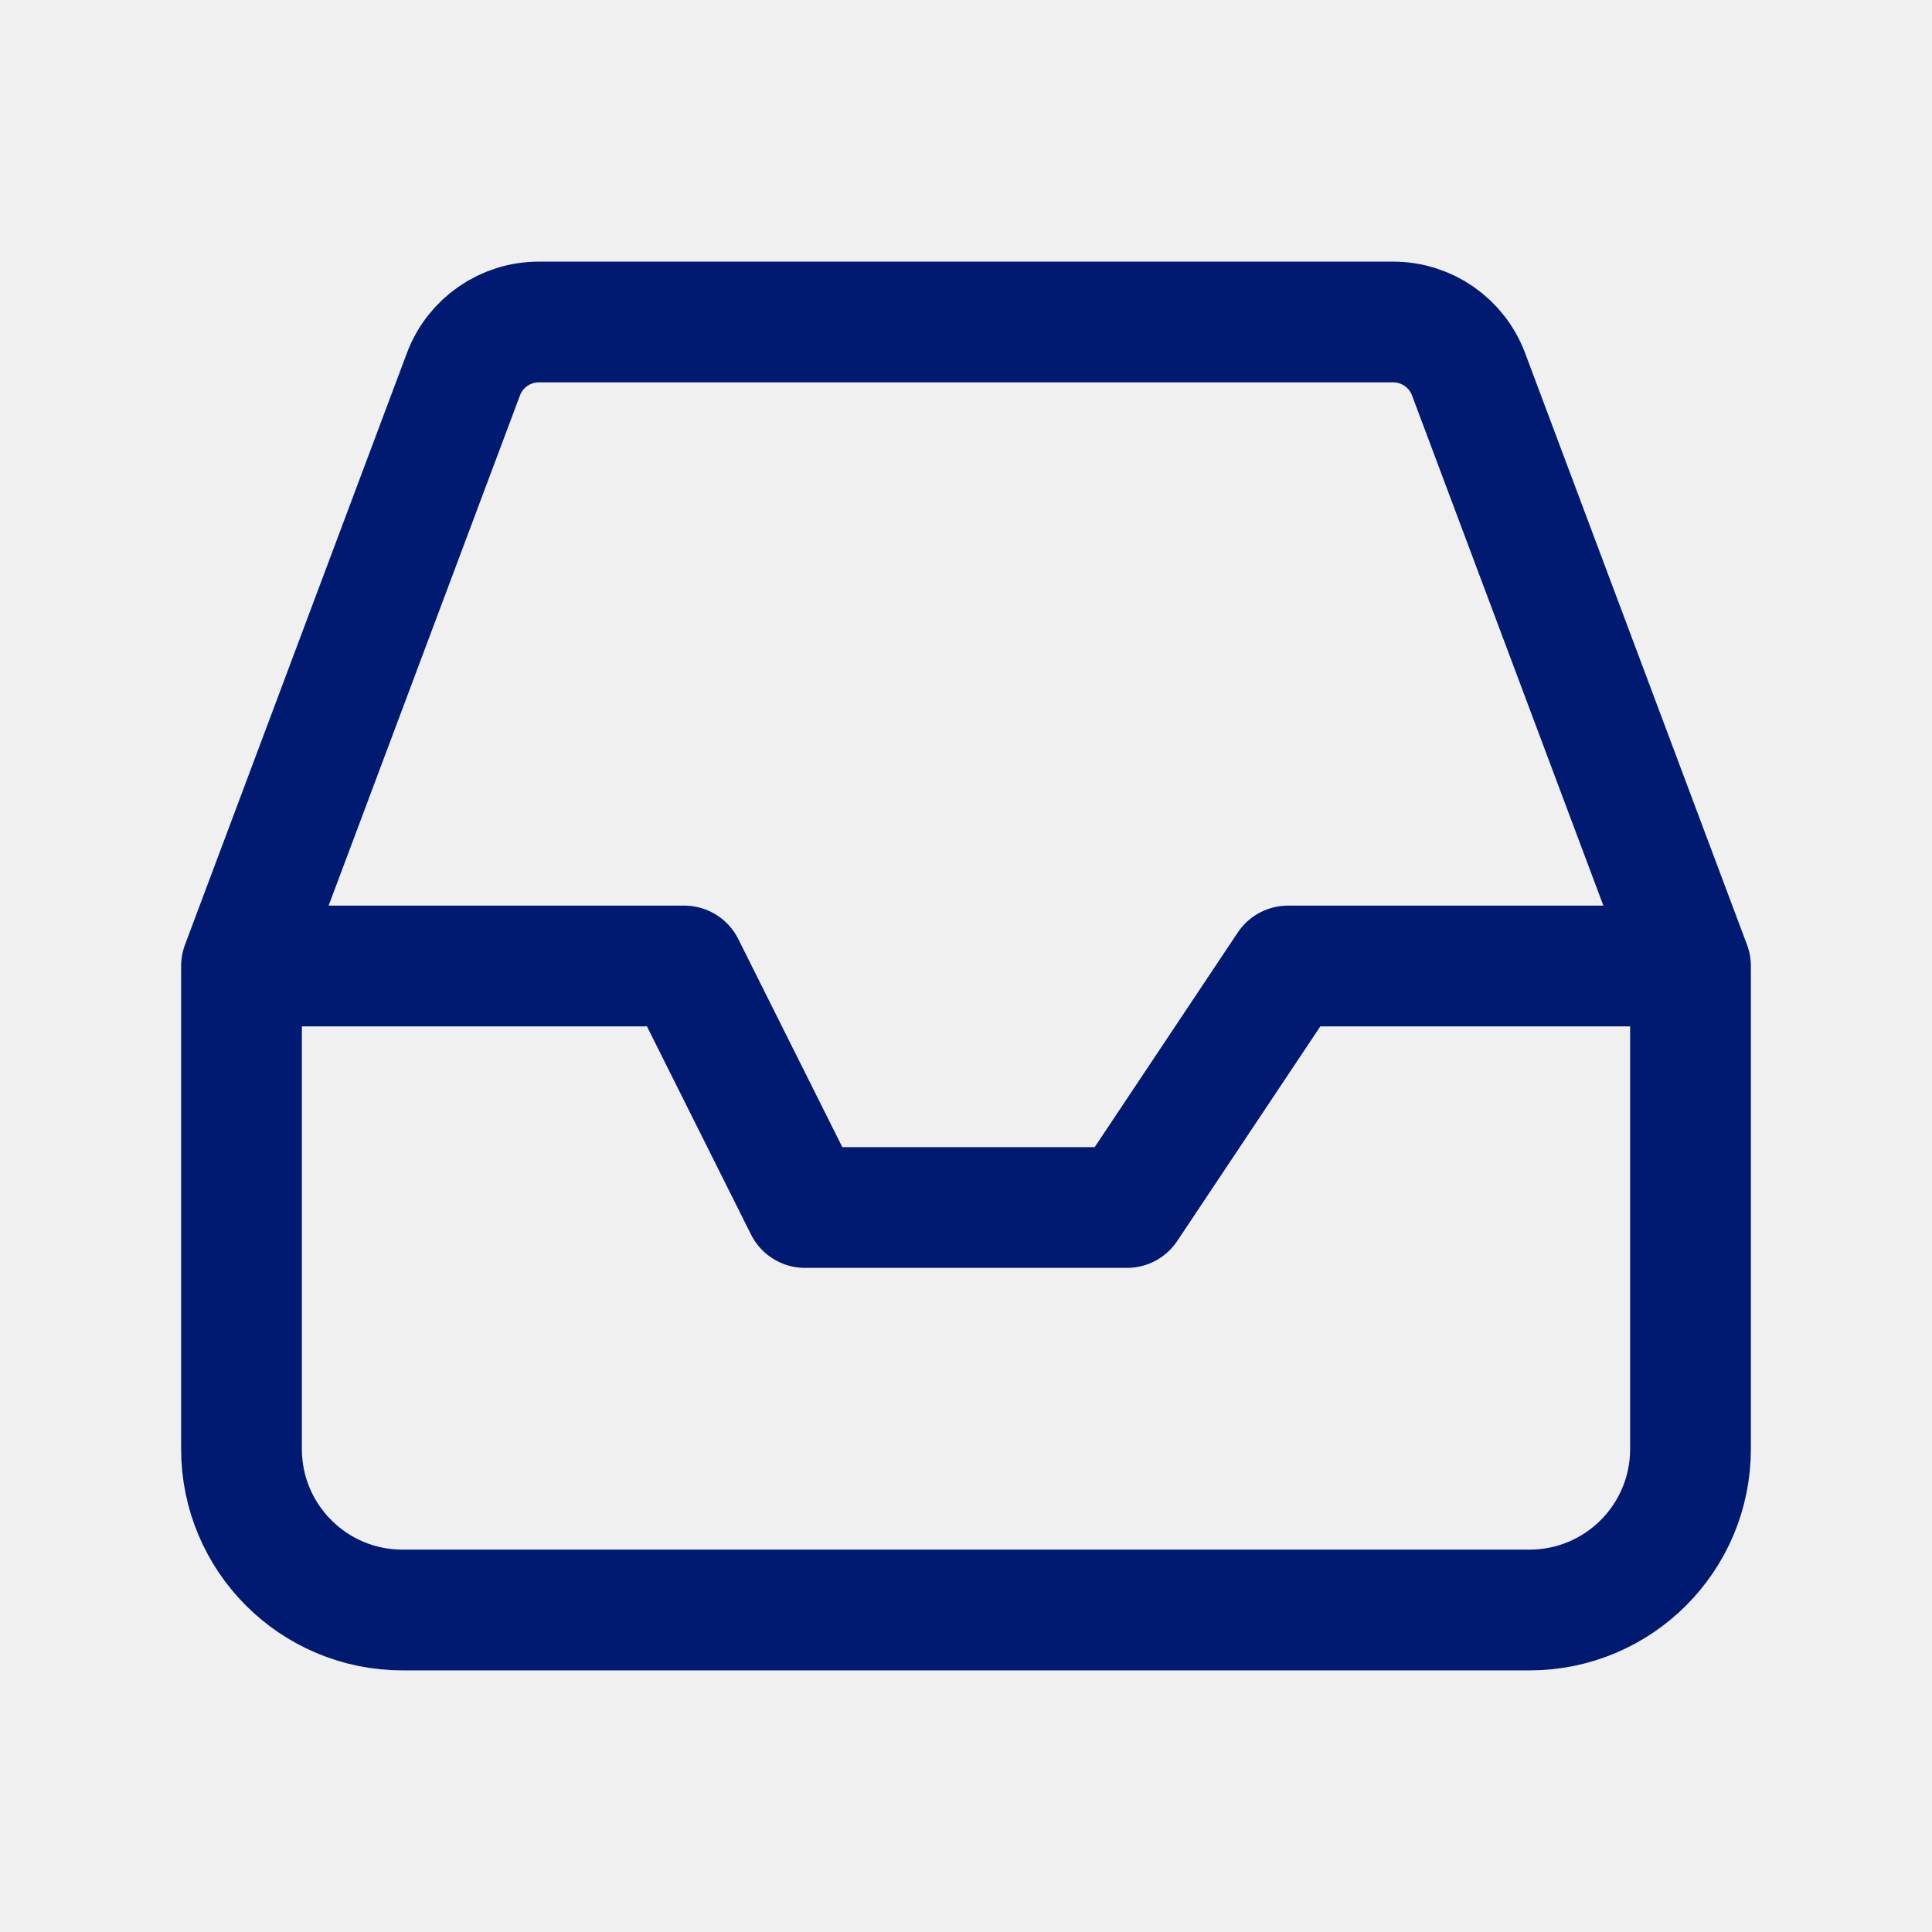
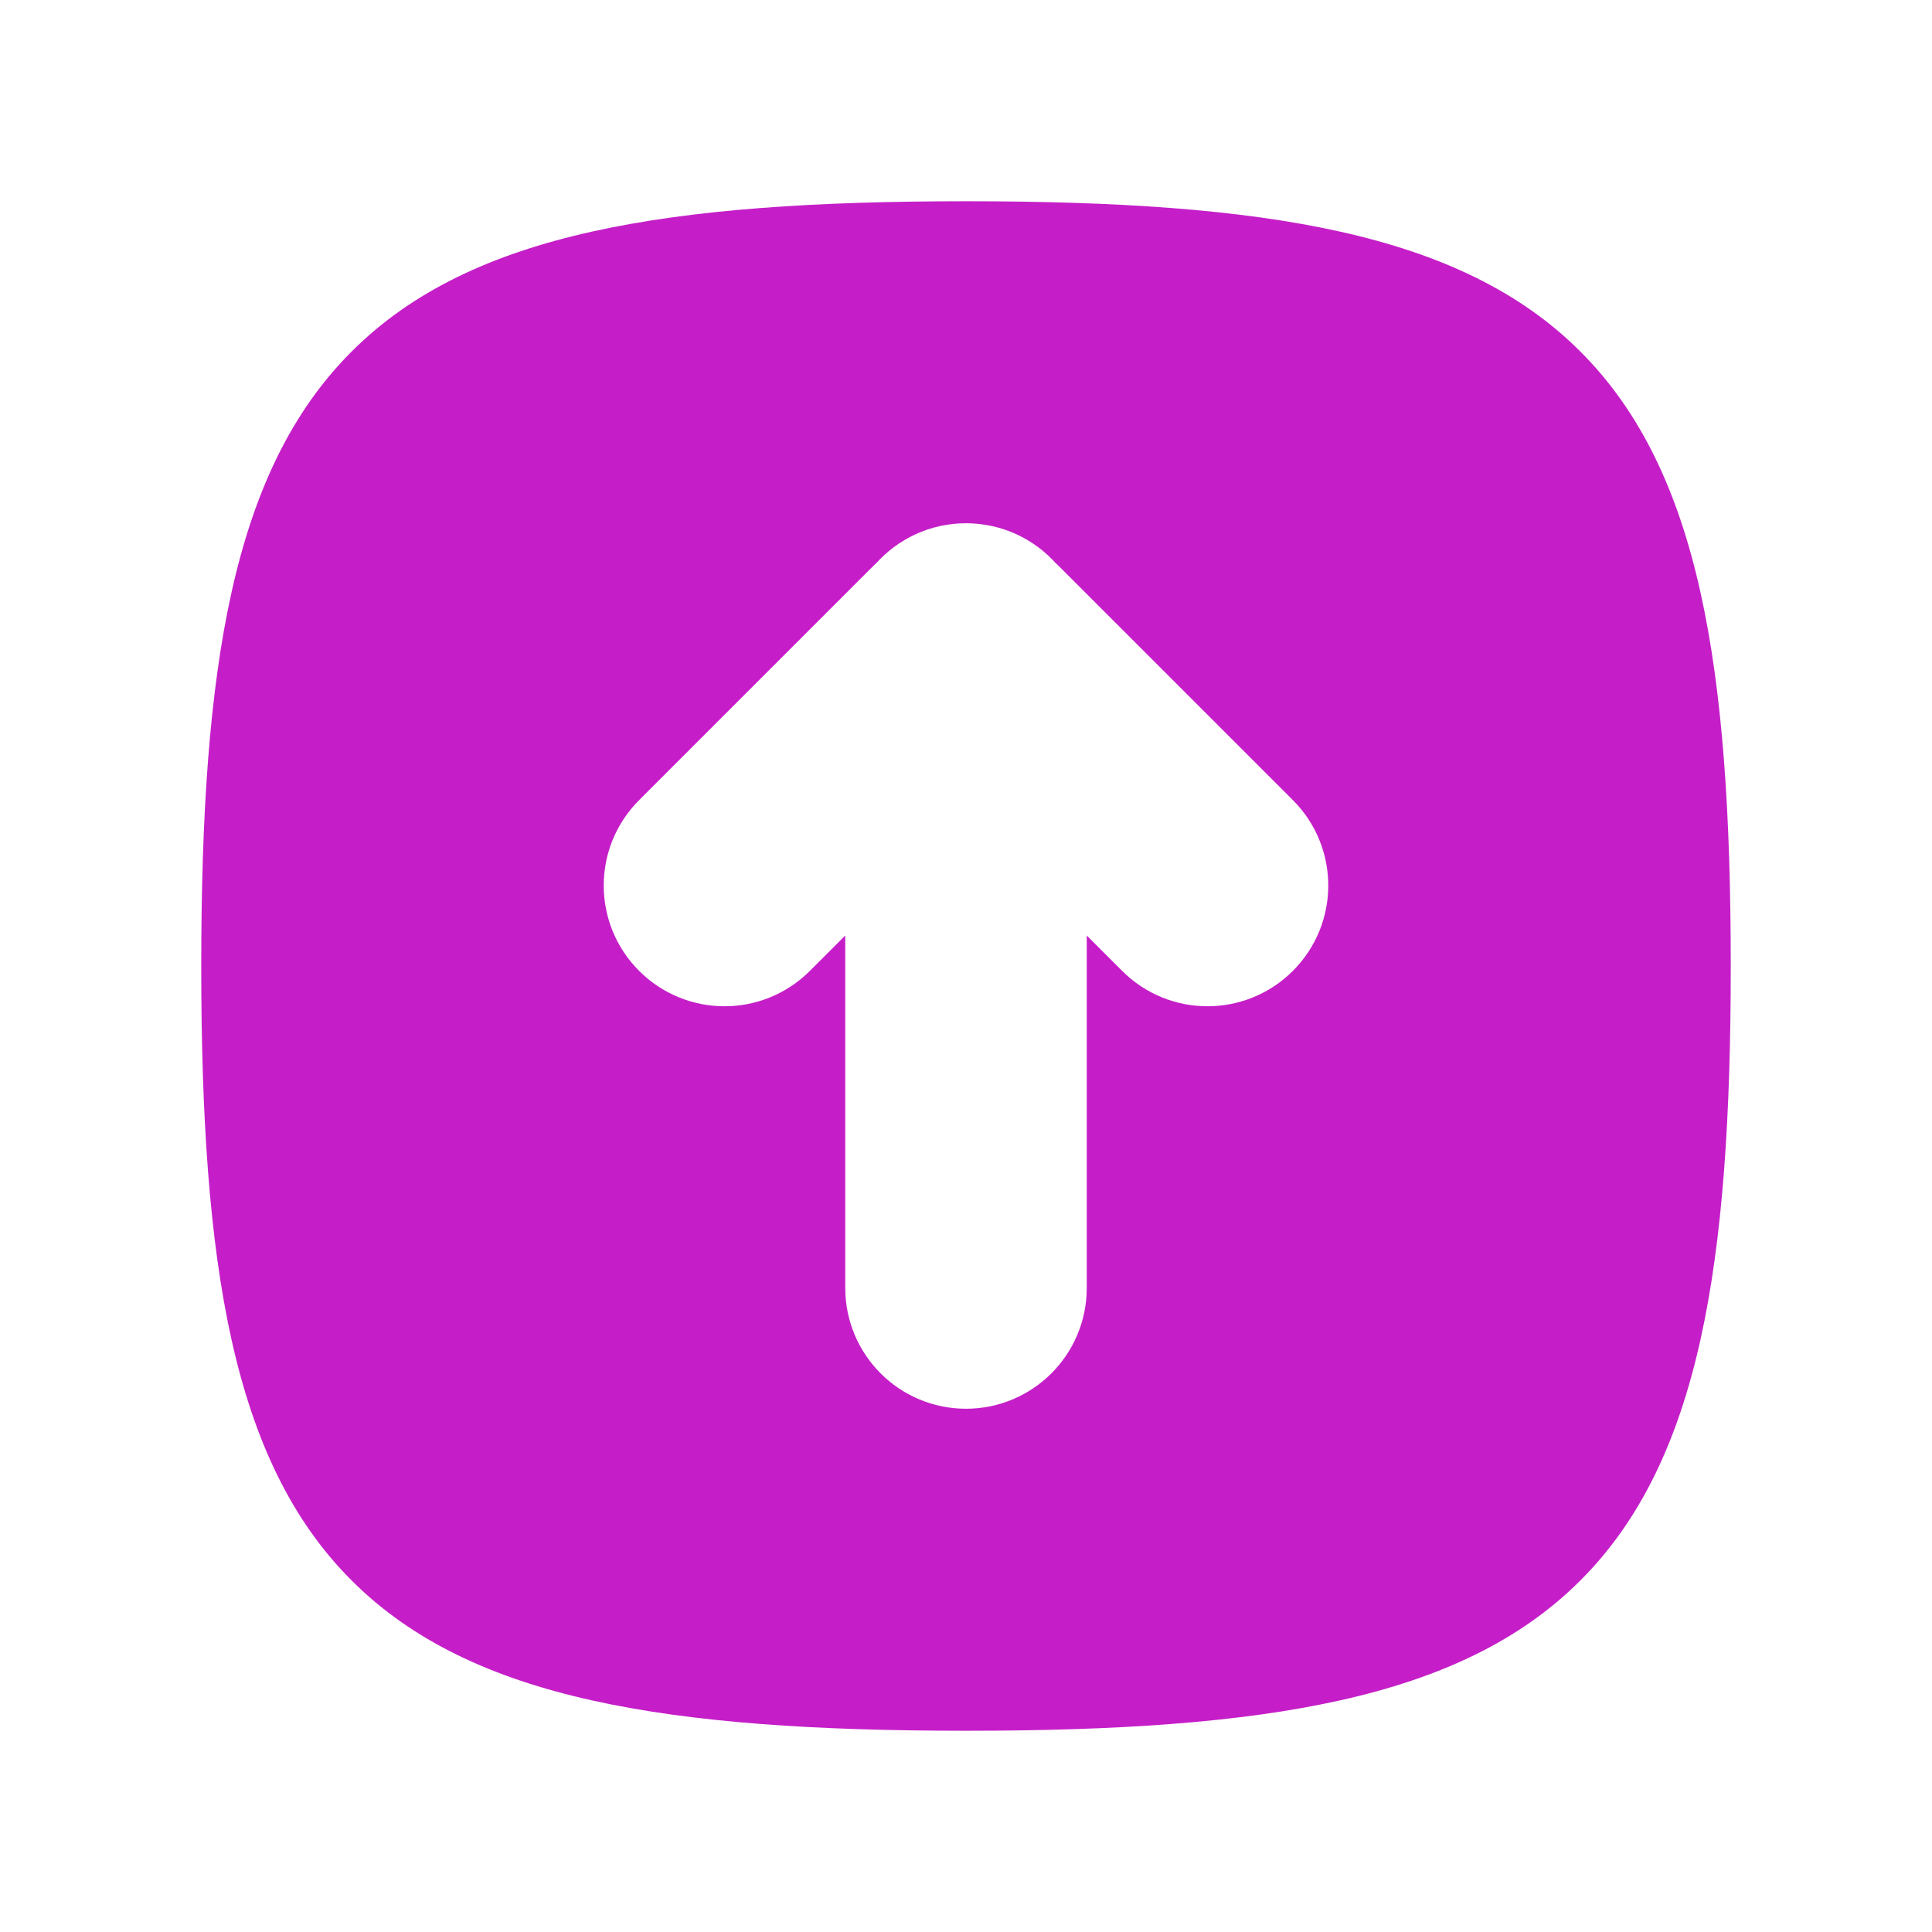
- <svg xmlns="http://www.w3.org/2000/svg" width="24" height="24" viewBox="0 0 24 24" fill="none">
-   <path d="M3 12H8.5L10 15H14L16 12H21M3 12V18C3 19.105 3.895 20 5 20H19C20.105 20 21 19.105 21 18V12M3 12L5.757 4.649C5.903 4.259 6.276 4 6.693 4H17.307C17.724 4 18.097 4.259 18.243 4.649L21 12" stroke="#001A72" stroke-width="1.5" stroke-linecap="round" stroke-linejoin="round" />
+ <svg xmlns="http://www.w3.org/2000/svg" width="800px" height="800px" viewBox="0 0 24 24" fill="none" stroke="#ffffff" transform="matrix(1, 0, 0, 1, 0, 0)">
+   <g id="SVGRepo_bgCarrier" stroke-width="0" />
+   <g id="SVGRepo_tracerCarrier" stroke-linecap="round" stroke-linejoin="round" />
+   <g id="SVGRepo_iconCarrier">
+     <rect width="24" height="24" fill="white" />
+     <path fill-rule="evenodd" clip-rule="evenodd" d="M7.25 2.388C8.549 2.099 10.124 2 12 2C13.876 2 15.451 2.099 16.75 2.388C18.06 2.679 19.149 3.176 19.986 4.014C20.824 4.851 21.321 5.94 21.612 7.25C21.901 8.549 22 10.124 22 12C22 13.876 21.901 15.451 21.612 16.75C21.321 18.06 20.824 19.149 19.986 19.986C19.149 20.824 18.06 21.321 16.75 21.612C15.451 21.901 13.876 22 12 22C10.124 22 8.549 21.901 7.25 21.612C5.94 21.321 4.851 20.824 4.014 19.986C3.176 19.149 2.679 18.06 2.388 16.75C2.099 15.451 2 13.876 2 12C2 10.124 2.099 8.549 2.388 7.25C2.679 5.94 3.176 4.851 4.014 4.014C4.851 3.176 5.94 2.679 7.25 2.388ZM11 16C11 16.552 11.448 17 12 17C12.552 17 13 16.552 13 16L13 10.414L14.293 11.707C14.683 12.098 15.317 12.098 15.707 11.707C16.098 11.317 16.098 10.683 15.707 10.293L12.794 7.38C12.779 7.365 12.764 7.35 12.748 7.336C12.565 7.13 12.298 7 12 7C11.702 7 11.435 7.13 11.252 7.336C11.236 7.35 11.221 7.365 11.206 7.38L8.293 10.293C7.902 10.683 7.902 11.317 8.293 11.707C8.683 12.098 9.317 12.098 9.707 11.707L11 10.414L11 16Z" fill="#c51ec8" />
+   </g>
</svg>
